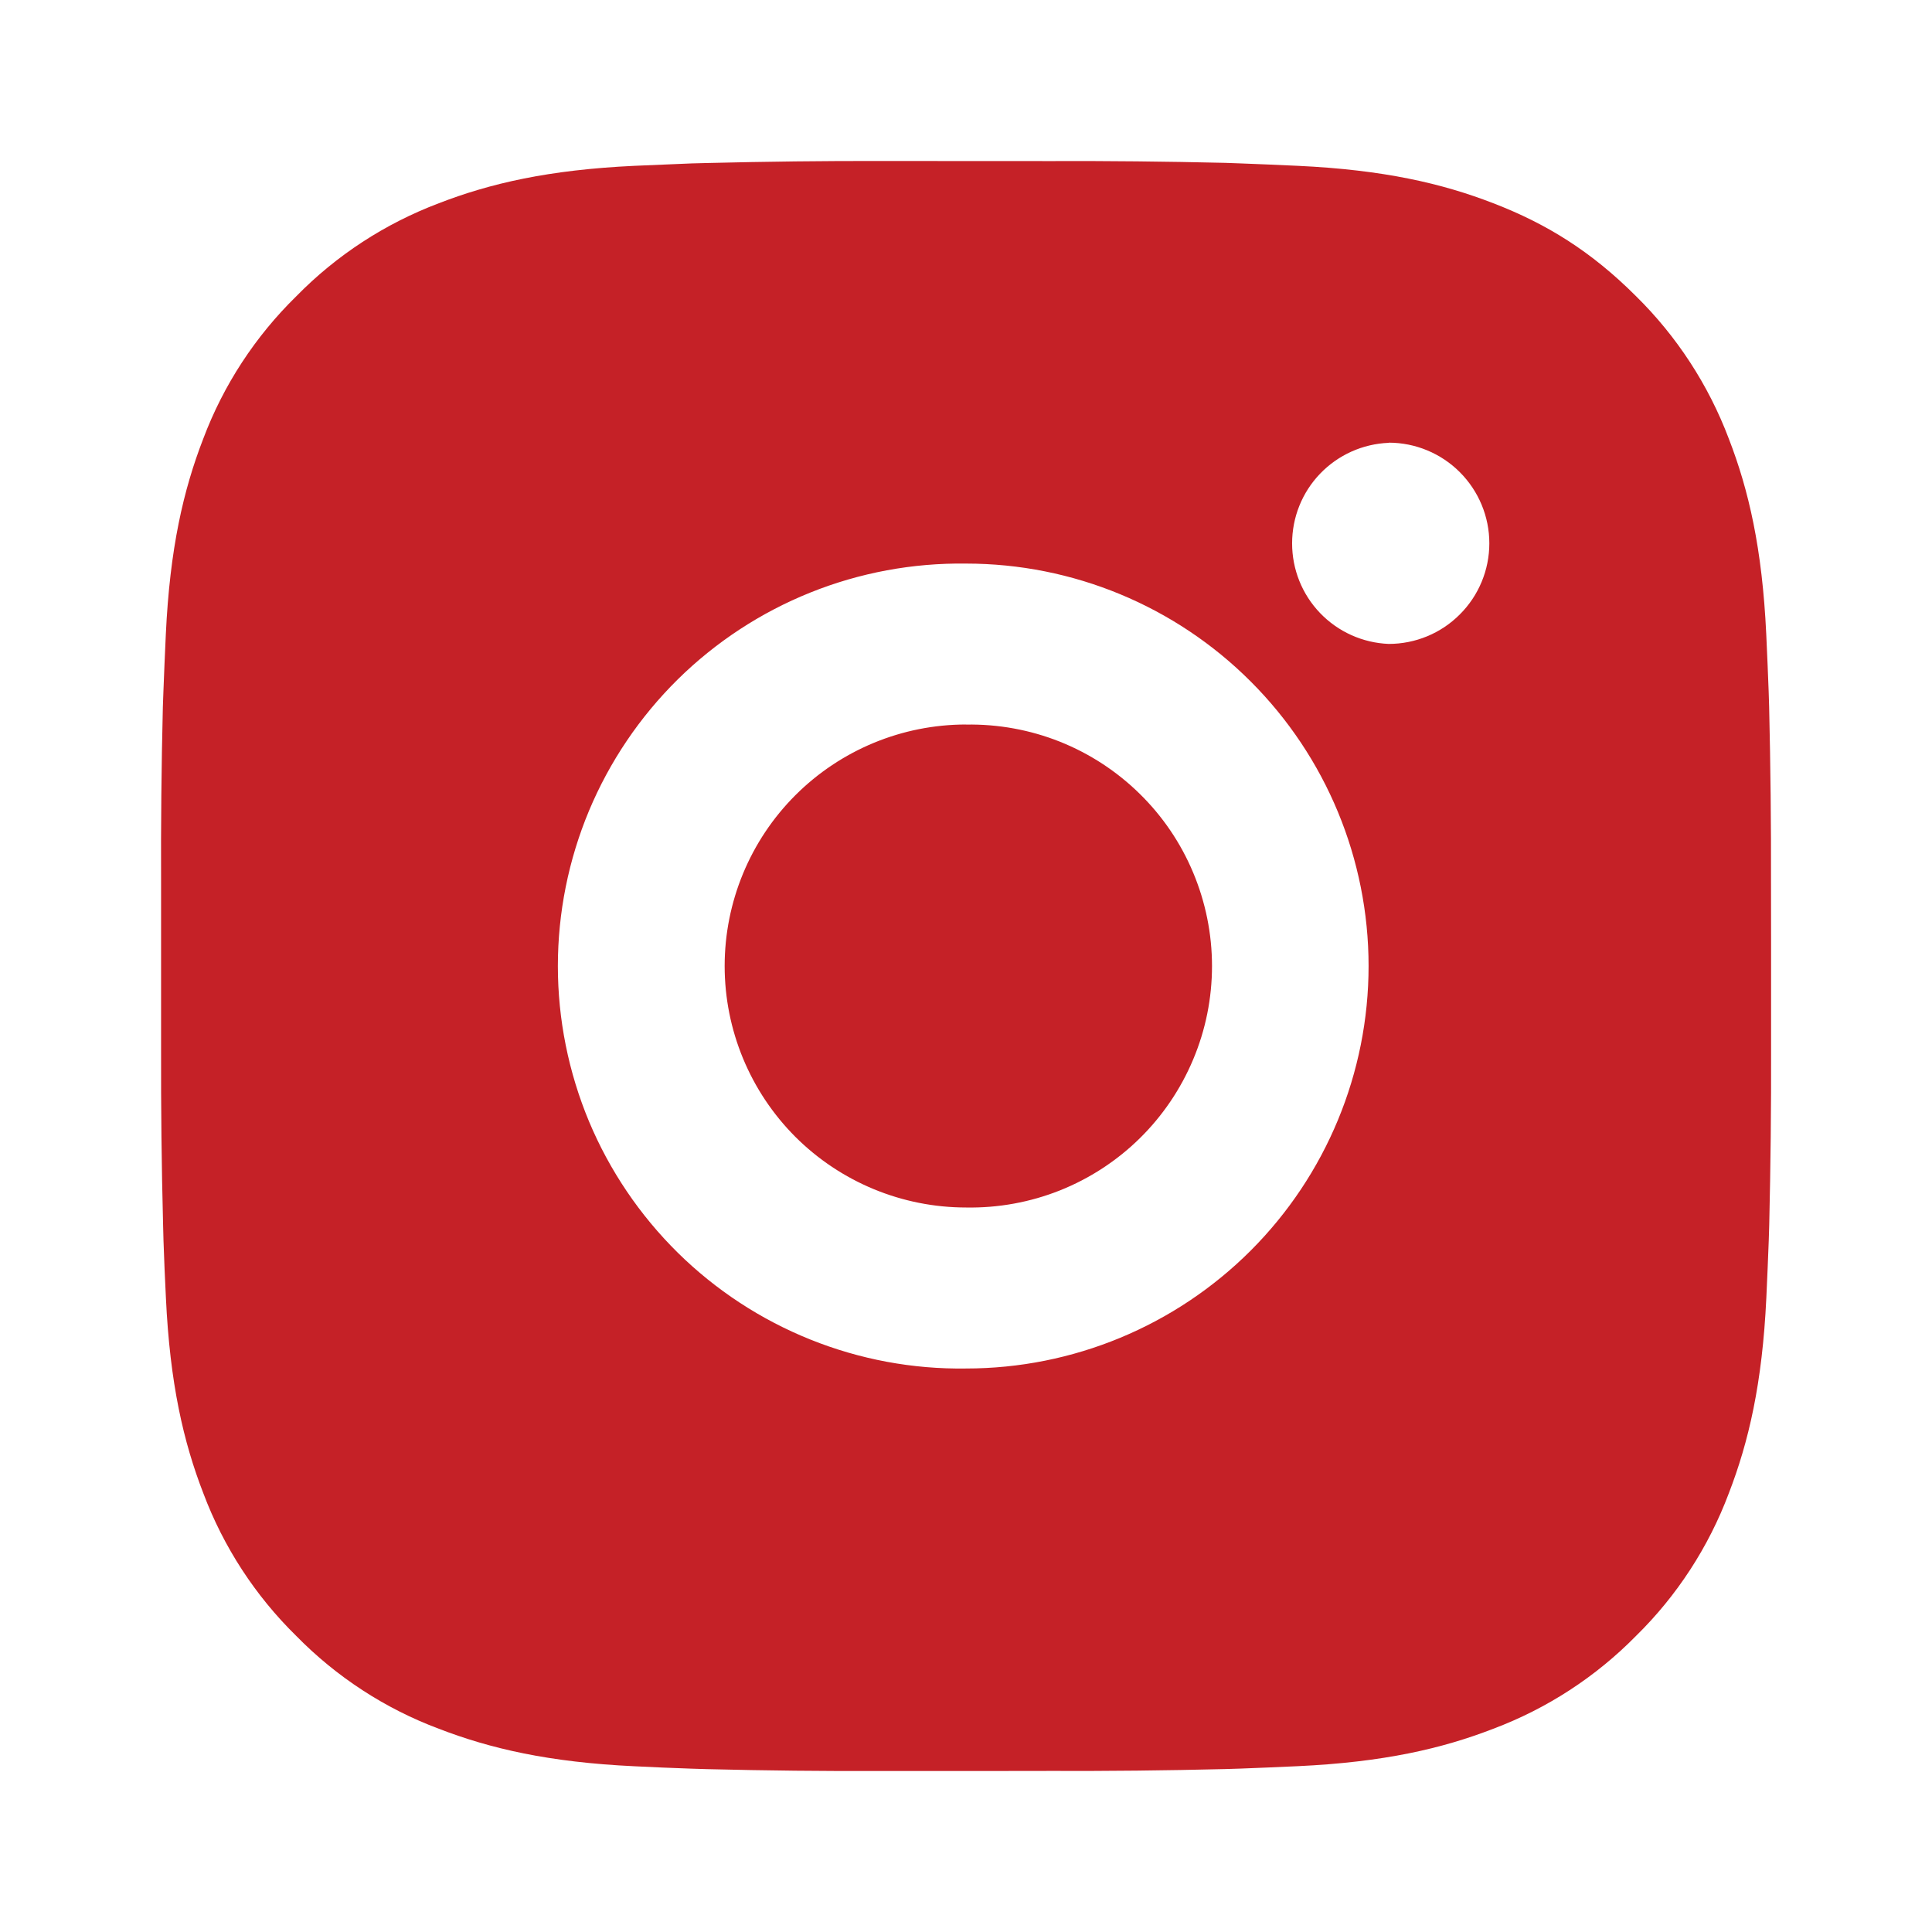
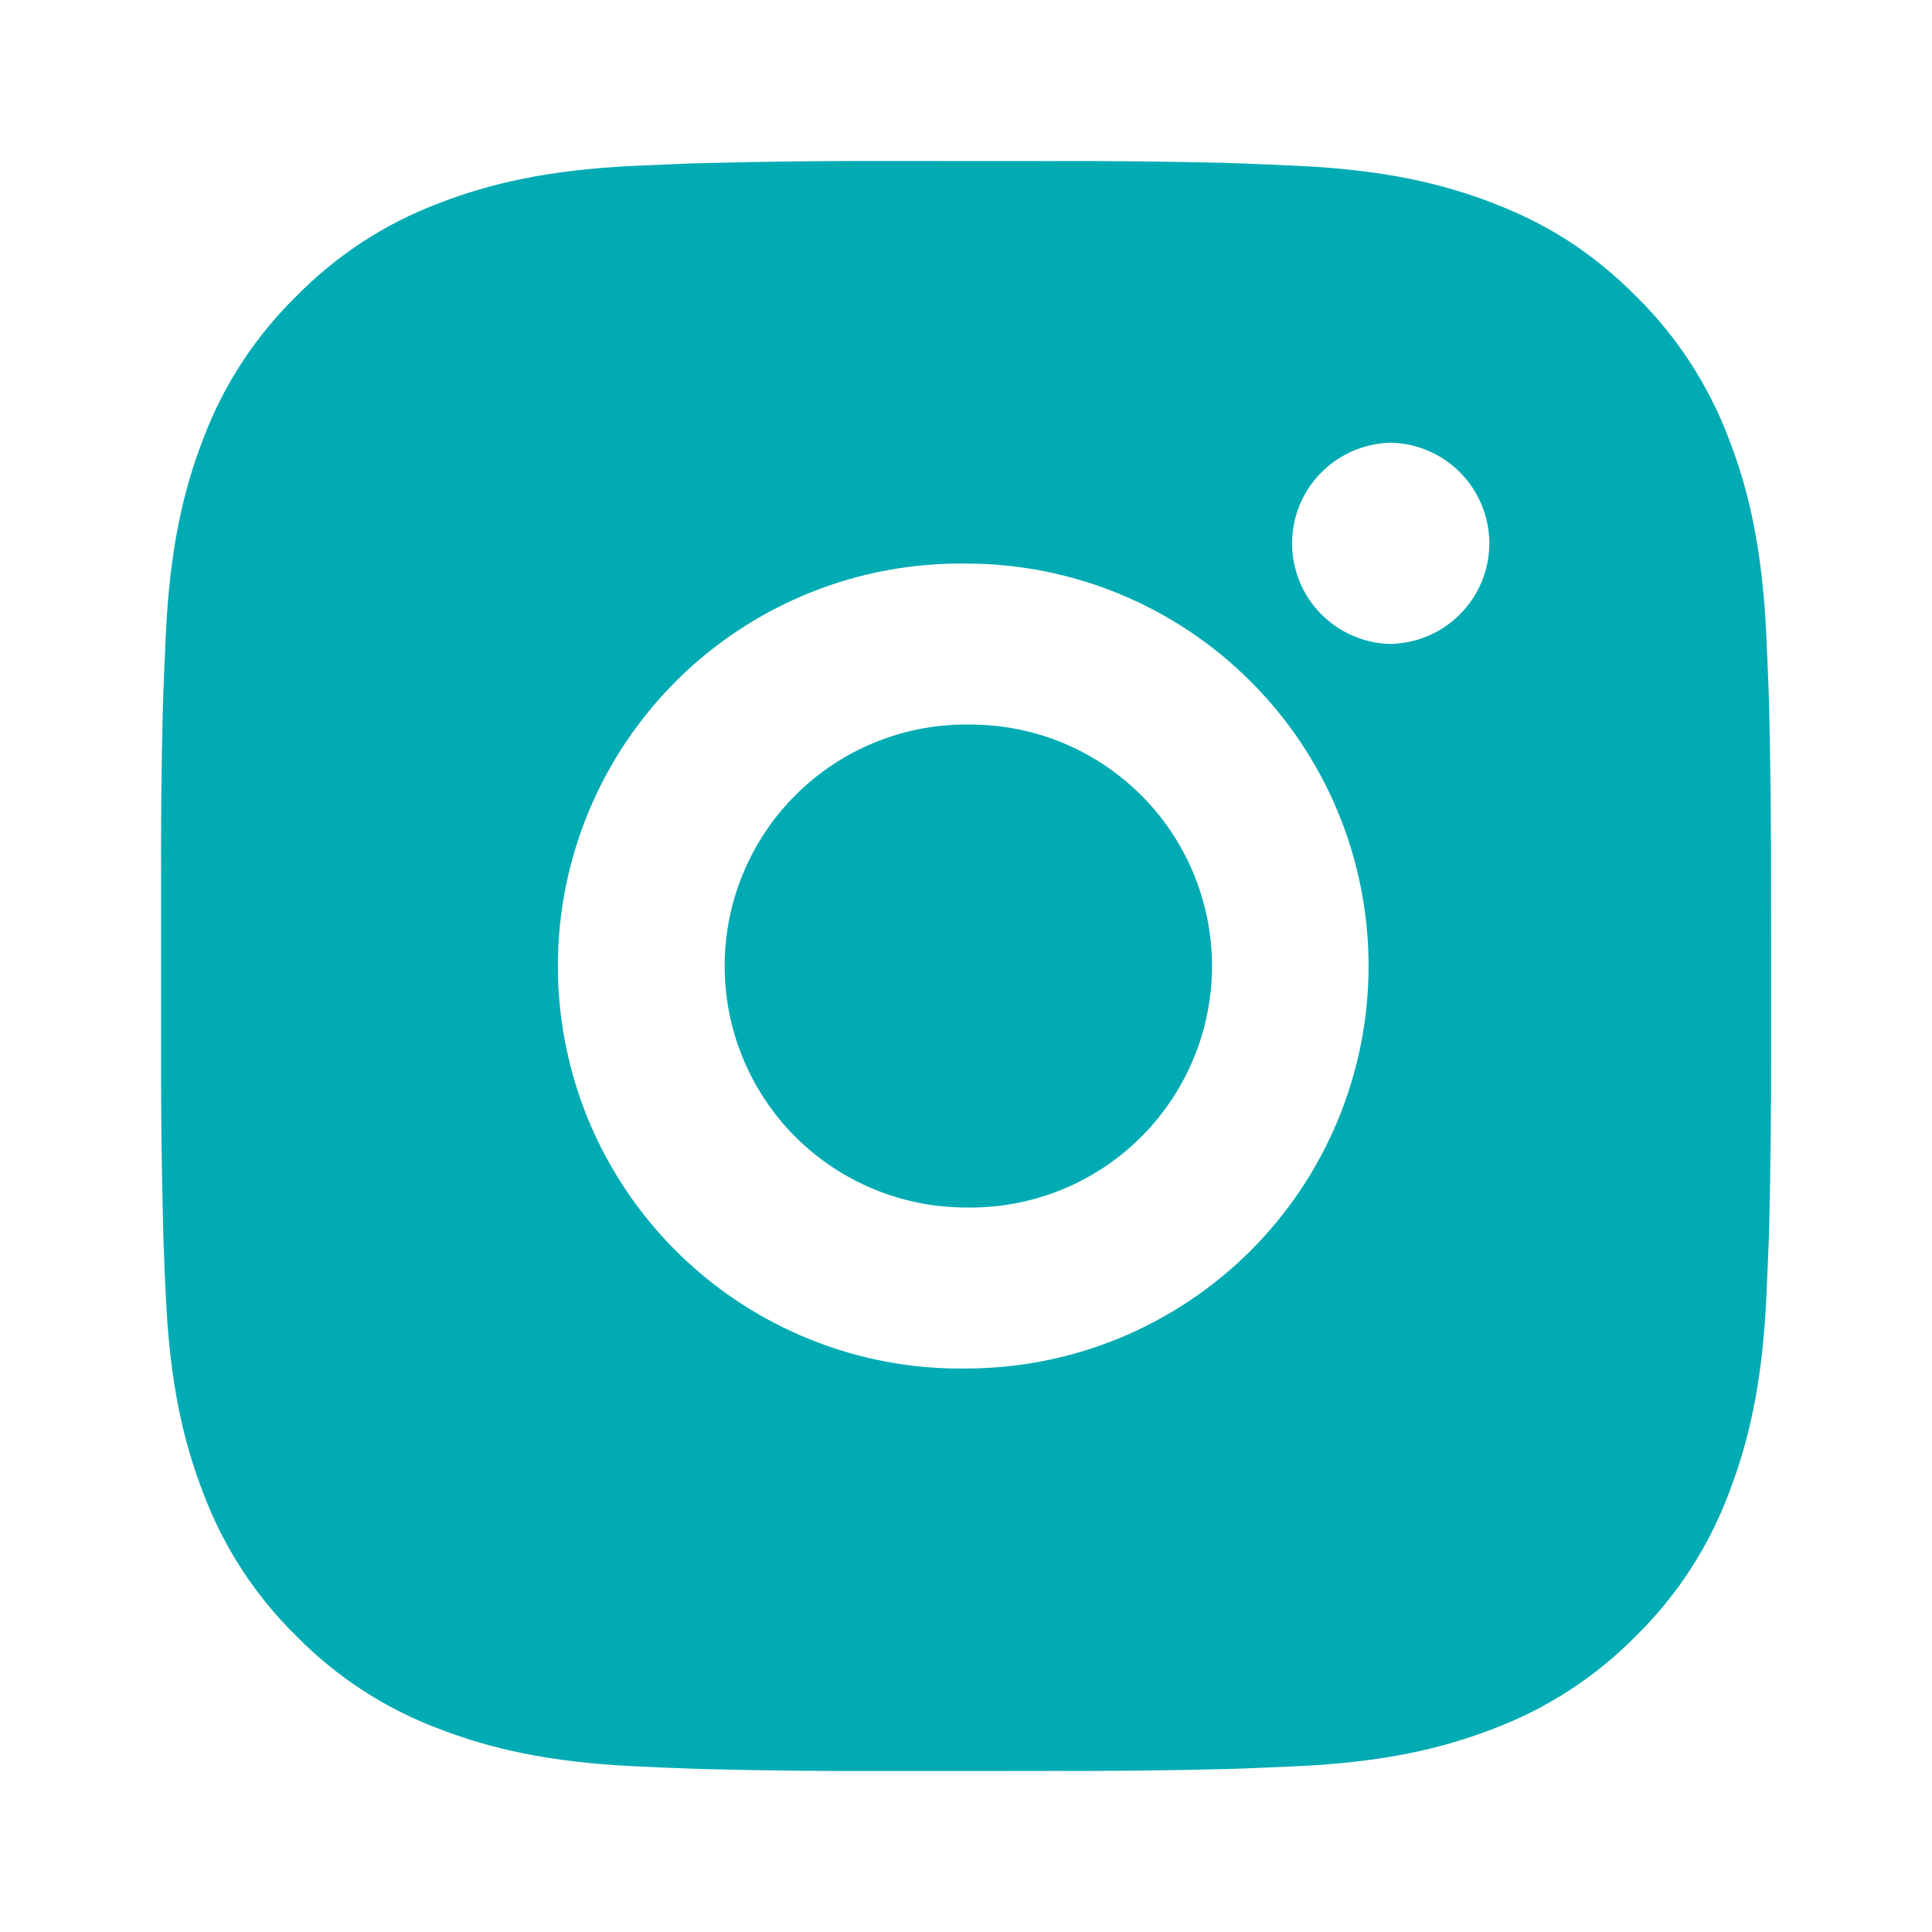
<svg xmlns="http://www.w3.org/2000/svg" width="24" height="24" viewBox="0 0 24 24" fill="none">
-   <path d="M13.029 2.001C13.758 1.998 14.488 2.006 15.218 2.023L15.412 2.03C15.636 2.038 15.857 2.048 16.124 2.06C17.188 2.11 17.914 2.278 18.551 2.525C19.211 2.779 19.767 3.123 20.323 3.679C20.831 4.179 21.224 4.783 21.476 5.45C21.723 6.087 21.891 6.814 21.941 7.878C21.953 8.144 21.963 8.366 21.971 8.59L21.977 8.784C21.994 9.513 22.002 10.243 22 10.972L22.001 11.718V13.028C22.003 13.758 21.995 14.488 21.978 15.217L21.972 15.411C21.964 15.635 21.954 15.856 21.942 16.123C21.892 17.187 21.722 17.913 21.476 18.55C21.225 19.218 20.832 19.823 20.323 20.322C19.823 20.831 19.218 21.224 18.551 21.475C17.914 21.722 17.188 21.89 16.124 21.94C15.857 21.952 15.636 21.962 15.412 21.97L15.218 21.976C14.488 21.994 13.758 22.002 13.029 21.999L12.283 22H10.974C10.244 22.003 9.514 21.995 8.785 21.977L8.591 21.971C8.353 21.963 8.116 21.953 7.879 21.941C6.815 21.891 6.089 21.721 5.451 21.475C4.783 21.225 4.179 20.831 3.68 20.322C3.171 19.823 2.777 19.218 2.526 18.55C2.279 17.913 2.111 17.187 2.061 16.123C2.049 15.886 2.039 15.649 2.031 15.411L2.026 15.217C2.007 14.488 1.999 13.758 2.001 13.028V10.972C1.998 10.243 2.005 9.513 2.023 8.784L2.03 8.59C2.038 8.366 2.048 8.144 2.06 7.878C2.11 6.813 2.278 6.088 2.525 5.45C2.776 4.783 3.171 4.179 3.681 3.68C4.179 3.171 4.784 2.777 5.451 2.525C6.089 2.278 6.814 2.11 7.879 2.06L8.591 2.03L8.785 2.025C9.514 2.007 10.243 1.998 10.973 2L13.029 2.001ZM12.001 7.001C11.338 6.992 10.68 7.114 10.066 7.361C9.451 7.608 8.891 7.975 8.419 8.44C7.948 8.905 7.573 9.46 7.317 10.071C7.062 10.682 6.93 11.338 6.93 12.001C6.93 12.663 7.062 13.319 7.317 13.931C7.573 14.542 7.948 15.096 8.419 15.561C8.891 16.026 9.451 16.393 10.066 16.64C10.68 16.887 11.338 17.01 12.001 17C13.327 17 14.598 16.473 15.536 15.536C16.474 14.598 17.001 13.326 17.001 12C17.001 10.674 16.474 9.402 15.536 8.465C14.598 7.527 13.327 7.001 12.001 7.001ZM12.001 9.001C12.399 8.994 12.795 9.066 13.165 9.213C13.536 9.361 13.873 9.581 14.157 9.86C14.442 10.139 14.668 10.472 14.822 10.84C14.976 11.207 15.056 11.602 15.056 12C15.056 12.399 14.977 12.793 14.822 13.161C14.668 13.528 14.442 13.862 14.158 14.141C13.874 14.42 13.537 14.64 13.166 14.788C12.796 14.935 12.4 15.007 12.002 15C11.206 15 10.443 14.684 9.88 14.122C9.318 13.559 9.002 12.796 9.002 12C9.002 11.205 9.318 10.441 9.88 9.879C10.443 9.316 11.206 9 12.002 9L12.001 9.001ZM17.251 5.501C16.928 5.514 16.623 5.651 16.399 5.884C16.175 6.117 16.051 6.427 16.051 6.75C16.051 7.073 16.175 7.383 16.399 7.616C16.623 7.849 16.928 7.986 17.251 7.999C17.582 7.999 17.9 7.868 18.134 7.633C18.369 7.399 18.501 7.081 18.501 6.749C18.501 6.418 18.369 6.1 18.134 5.865C17.9 5.631 17.582 5.499 17.251 5.499V5.501Z" fill="#C52127" />
+   <path d="M13.029 2.001C13.758 1.998 14.488 2.006 15.218 2.023L15.412 2.03C15.636 2.038 15.857 2.048 16.124 2.06C17.188 2.11 17.914 2.278 18.551 2.525C19.211 2.779 19.767 3.123 20.323 3.679C20.831 4.179 21.224 4.783 21.476 5.45C21.723 6.087 21.891 6.814 21.941 7.878C21.953 8.144 21.963 8.366 21.971 8.59L21.977 8.784C21.994 9.513 22.002 10.243 22 10.972L22.001 11.718V13.028C22.003 13.758 21.995 14.488 21.978 15.217L21.972 15.411C21.964 15.635 21.954 15.856 21.942 16.123C21.892 17.187 21.722 17.913 21.476 18.55C21.225 19.218 20.832 19.823 20.323 20.322C19.823 20.831 19.218 21.224 18.551 21.475C17.914 21.722 17.188 21.89 16.124 21.94C15.857 21.952 15.636 21.962 15.412 21.97L15.218 21.976C14.488 21.994 13.758 22.002 13.029 21.999L12.283 22H10.974C10.244 22.003 9.514 21.995 8.785 21.977L8.591 21.971C8.353 21.963 8.116 21.953 7.879 21.941C6.815 21.891 6.089 21.721 5.451 21.475C4.783 21.225 4.179 20.831 3.68 20.322C3.171 19.823 2.777 19.218 2.526 18.55C2.279 17.913 2.111 17.187 2.061 16.123C2.049 15.886 2.039 15.649 2.031 15.411L2.026 15.217C2.007 14.488 1.999 13.758 2.001 13.028V10.972C1.998 10.243 2.005 9.513 2.023 8.784L2.03 8.59C2.038 8.366 2.048 8.144 2.06 7.878C2.11 6.813 2.278 6.088 2.525 5.45C2.776 4.783 3.171 4.179 3.681 3.68C4.179 3.171 4.784 2.777 5.451 2.525C6.089 2.278 6.814 2.11 7.879 2.06L8.591 2.03L8.785 2.025C9.514 2.007 10.243 1.998 10.973 2L13.029 2.001ZM12.001 7.001C11.338 6.992 10.68 7.114 10.066 7.361C9.451 7.608 8.891 7.975 8.419 8.44C7.948 8.905 7.573 9.46 7.317 10.071C7.062 10.682 6.93 11.338 6.93 12.001C6.93 12.663 7.062 13.319 7.317 13.931C7.573 14.542 7.948 15.096 8.419 15.561C8.891 16.026 9.451 16.393 10.066 16.64C10.68 16.887 11.338 17.01 12.001 17C13.327 17 14.598 16.473 15.536 15.536C16.474 14.598 17.001 13.326 17.001 12C17.001 10.674 16.474 9.402 15.536 8.465C14.598 7.527 13.327 7.001 12.001 7.001ZM12.001 9.001C12.399 8.994 12.795 9.066 13.165 9.213C13.536 9.361 13.873 9.581 14.157 9.86C14.442 10.139 14.668 10.472 14.822 10.84C14.976 11.207 15.056 11.602 15.056 12C15.056 12.399 14.977 12.793 14.822 13.161C14.668 13.528 14.442 13.862 14.158 14.141C13.874 14.42 13.537 14.64 13.166 14.788C12.796 14.935 12.4 15.007 12.002 15C11.206 15 10.443 14.684 9.88 14.122C9.318 13.559 9.002 12.796 9.002 12C9.002 11.205 9.318 10.441 9.88 9.879C10.443 9.316 11.206 9 12.002 9L12.001 9.001ZM17.251 5.501C16.928 5.514 16.623 5.651 16.399 5.884C16.175 6.117 16.051 6.427 16.051 6.75C16.051 7.073 16.175 7.383 16.399 7.616C16.623 7.849 16.928 7.986 17.251 7.999C17.582 7.999 17.9 7.868 18.134 7.633C18.369 7.399 18.501 7.081 18.501 6.749C18.501 6.418 18.369 6.1 18.134 5.865C17.9 5.631 17.582 5.499 17.251 5.499V5.501Z" fill="#00abb3" />
</svg>
